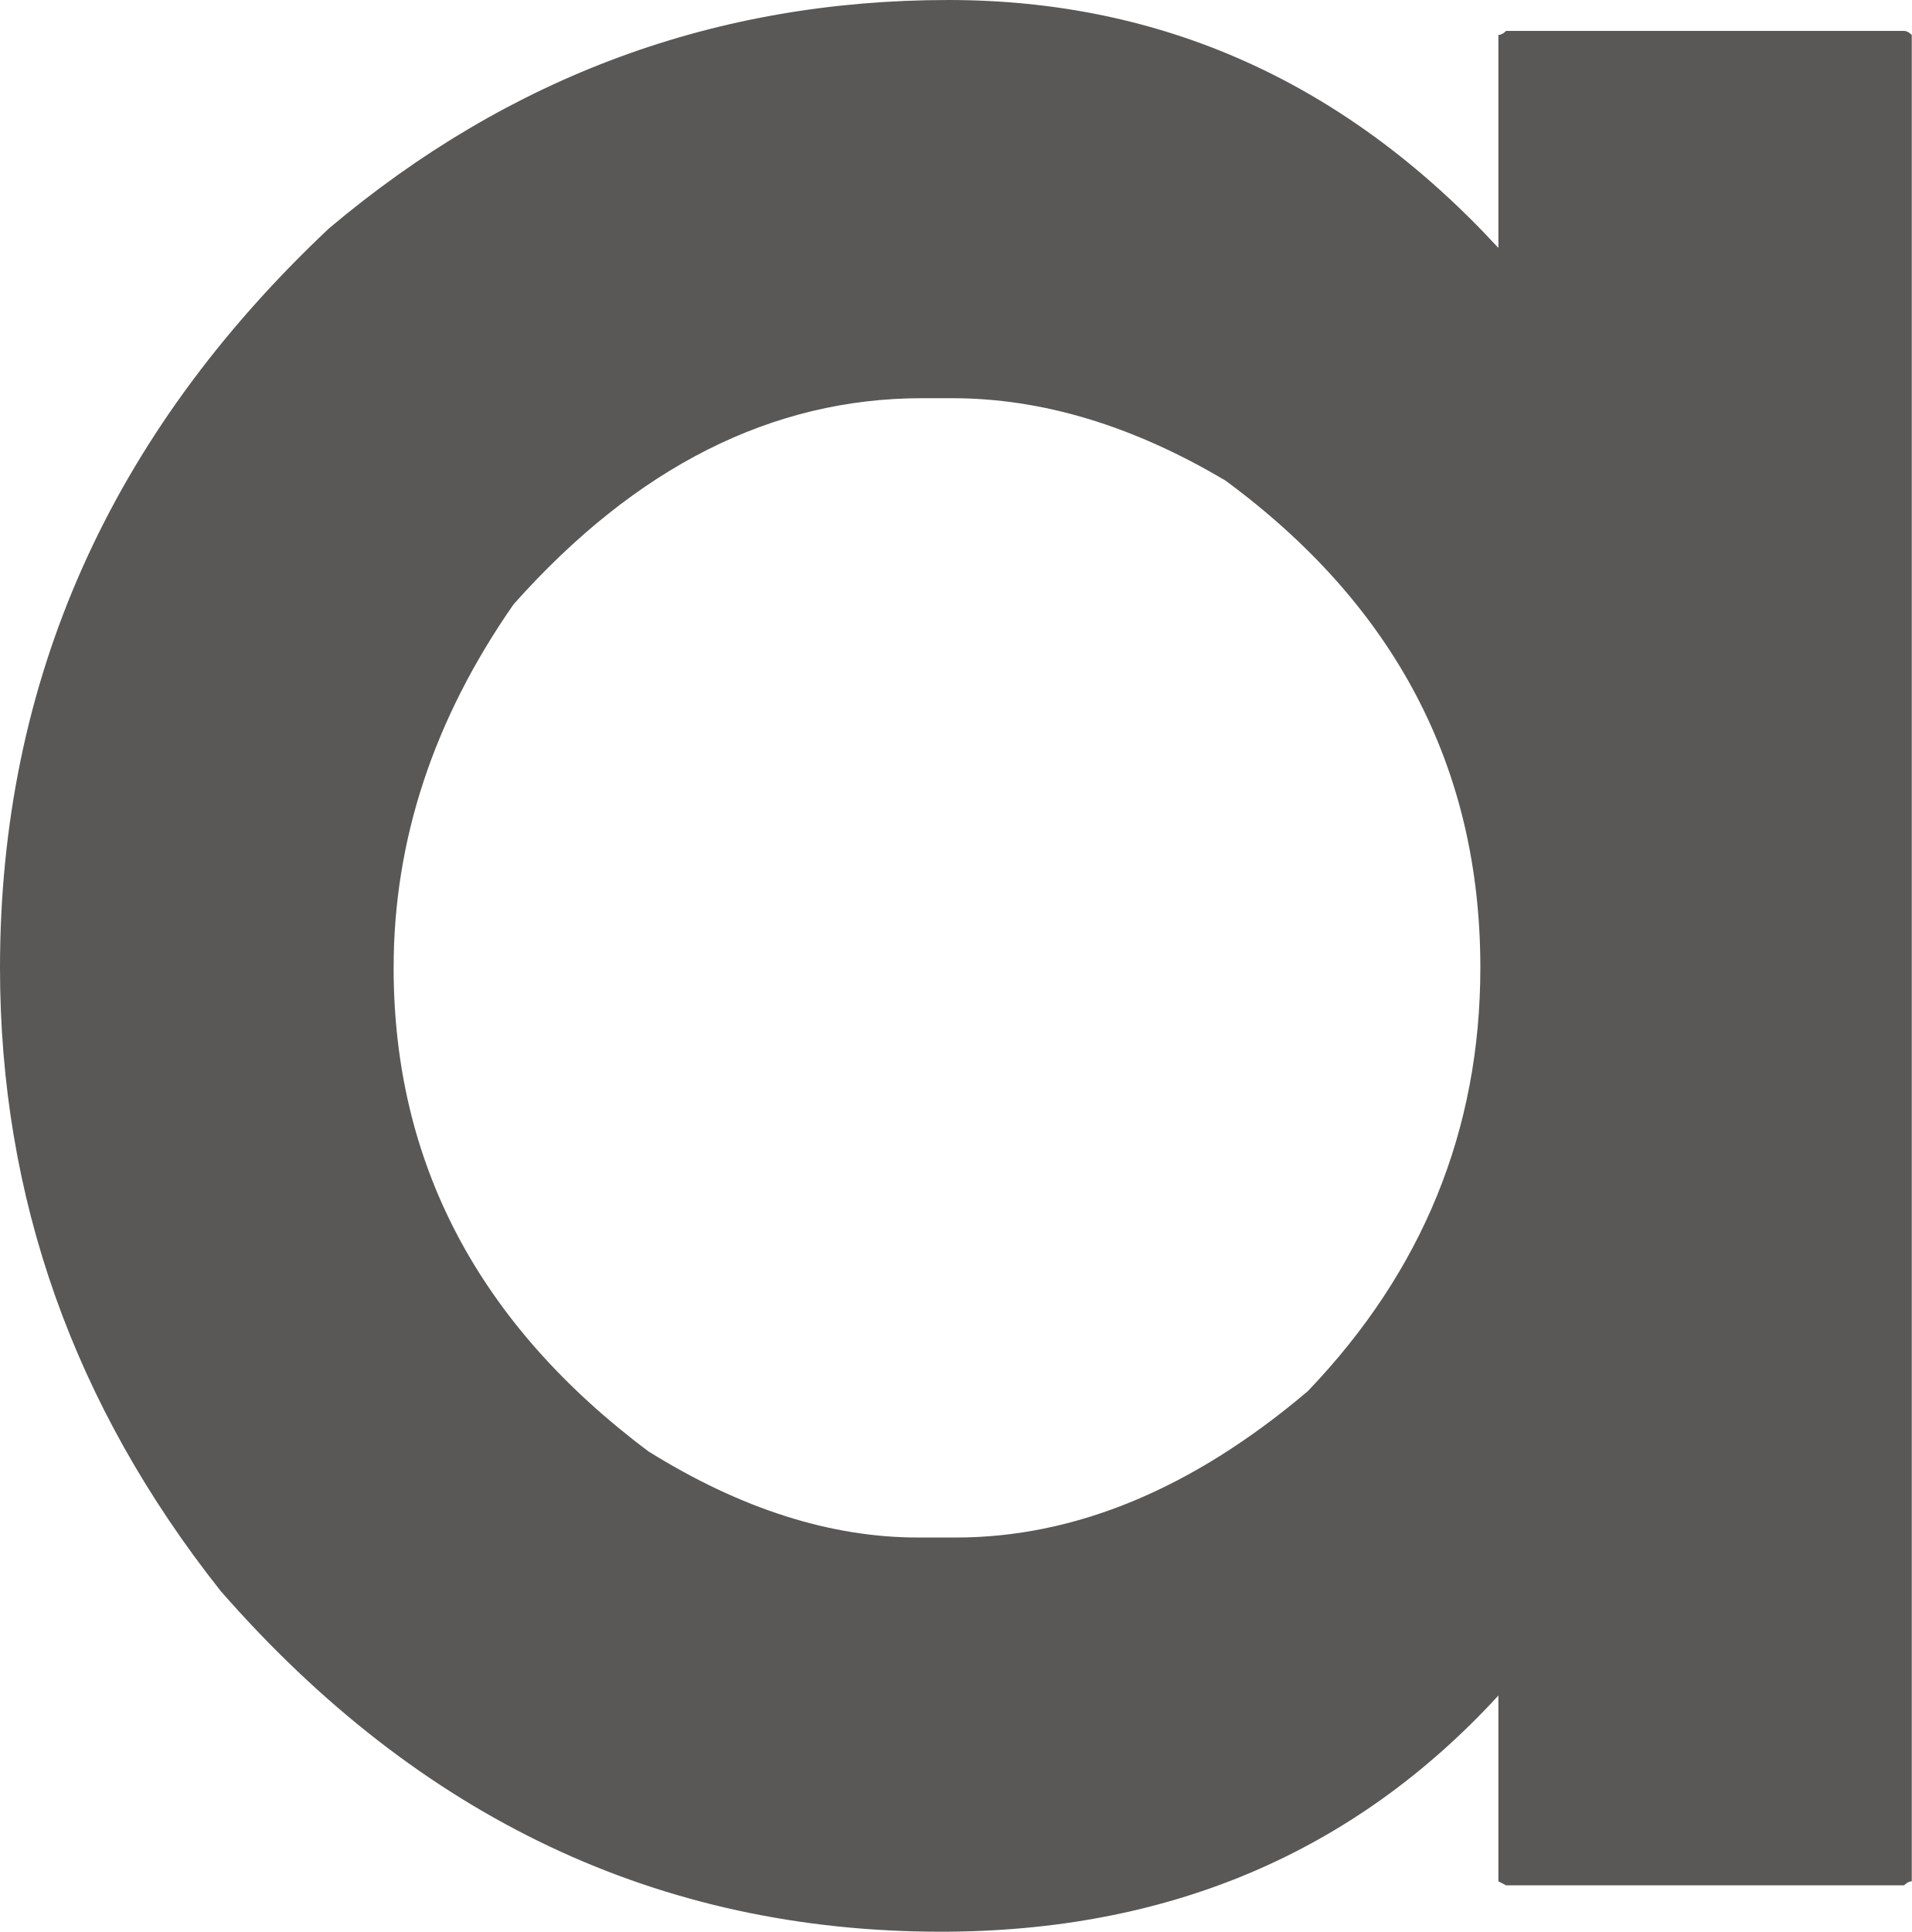
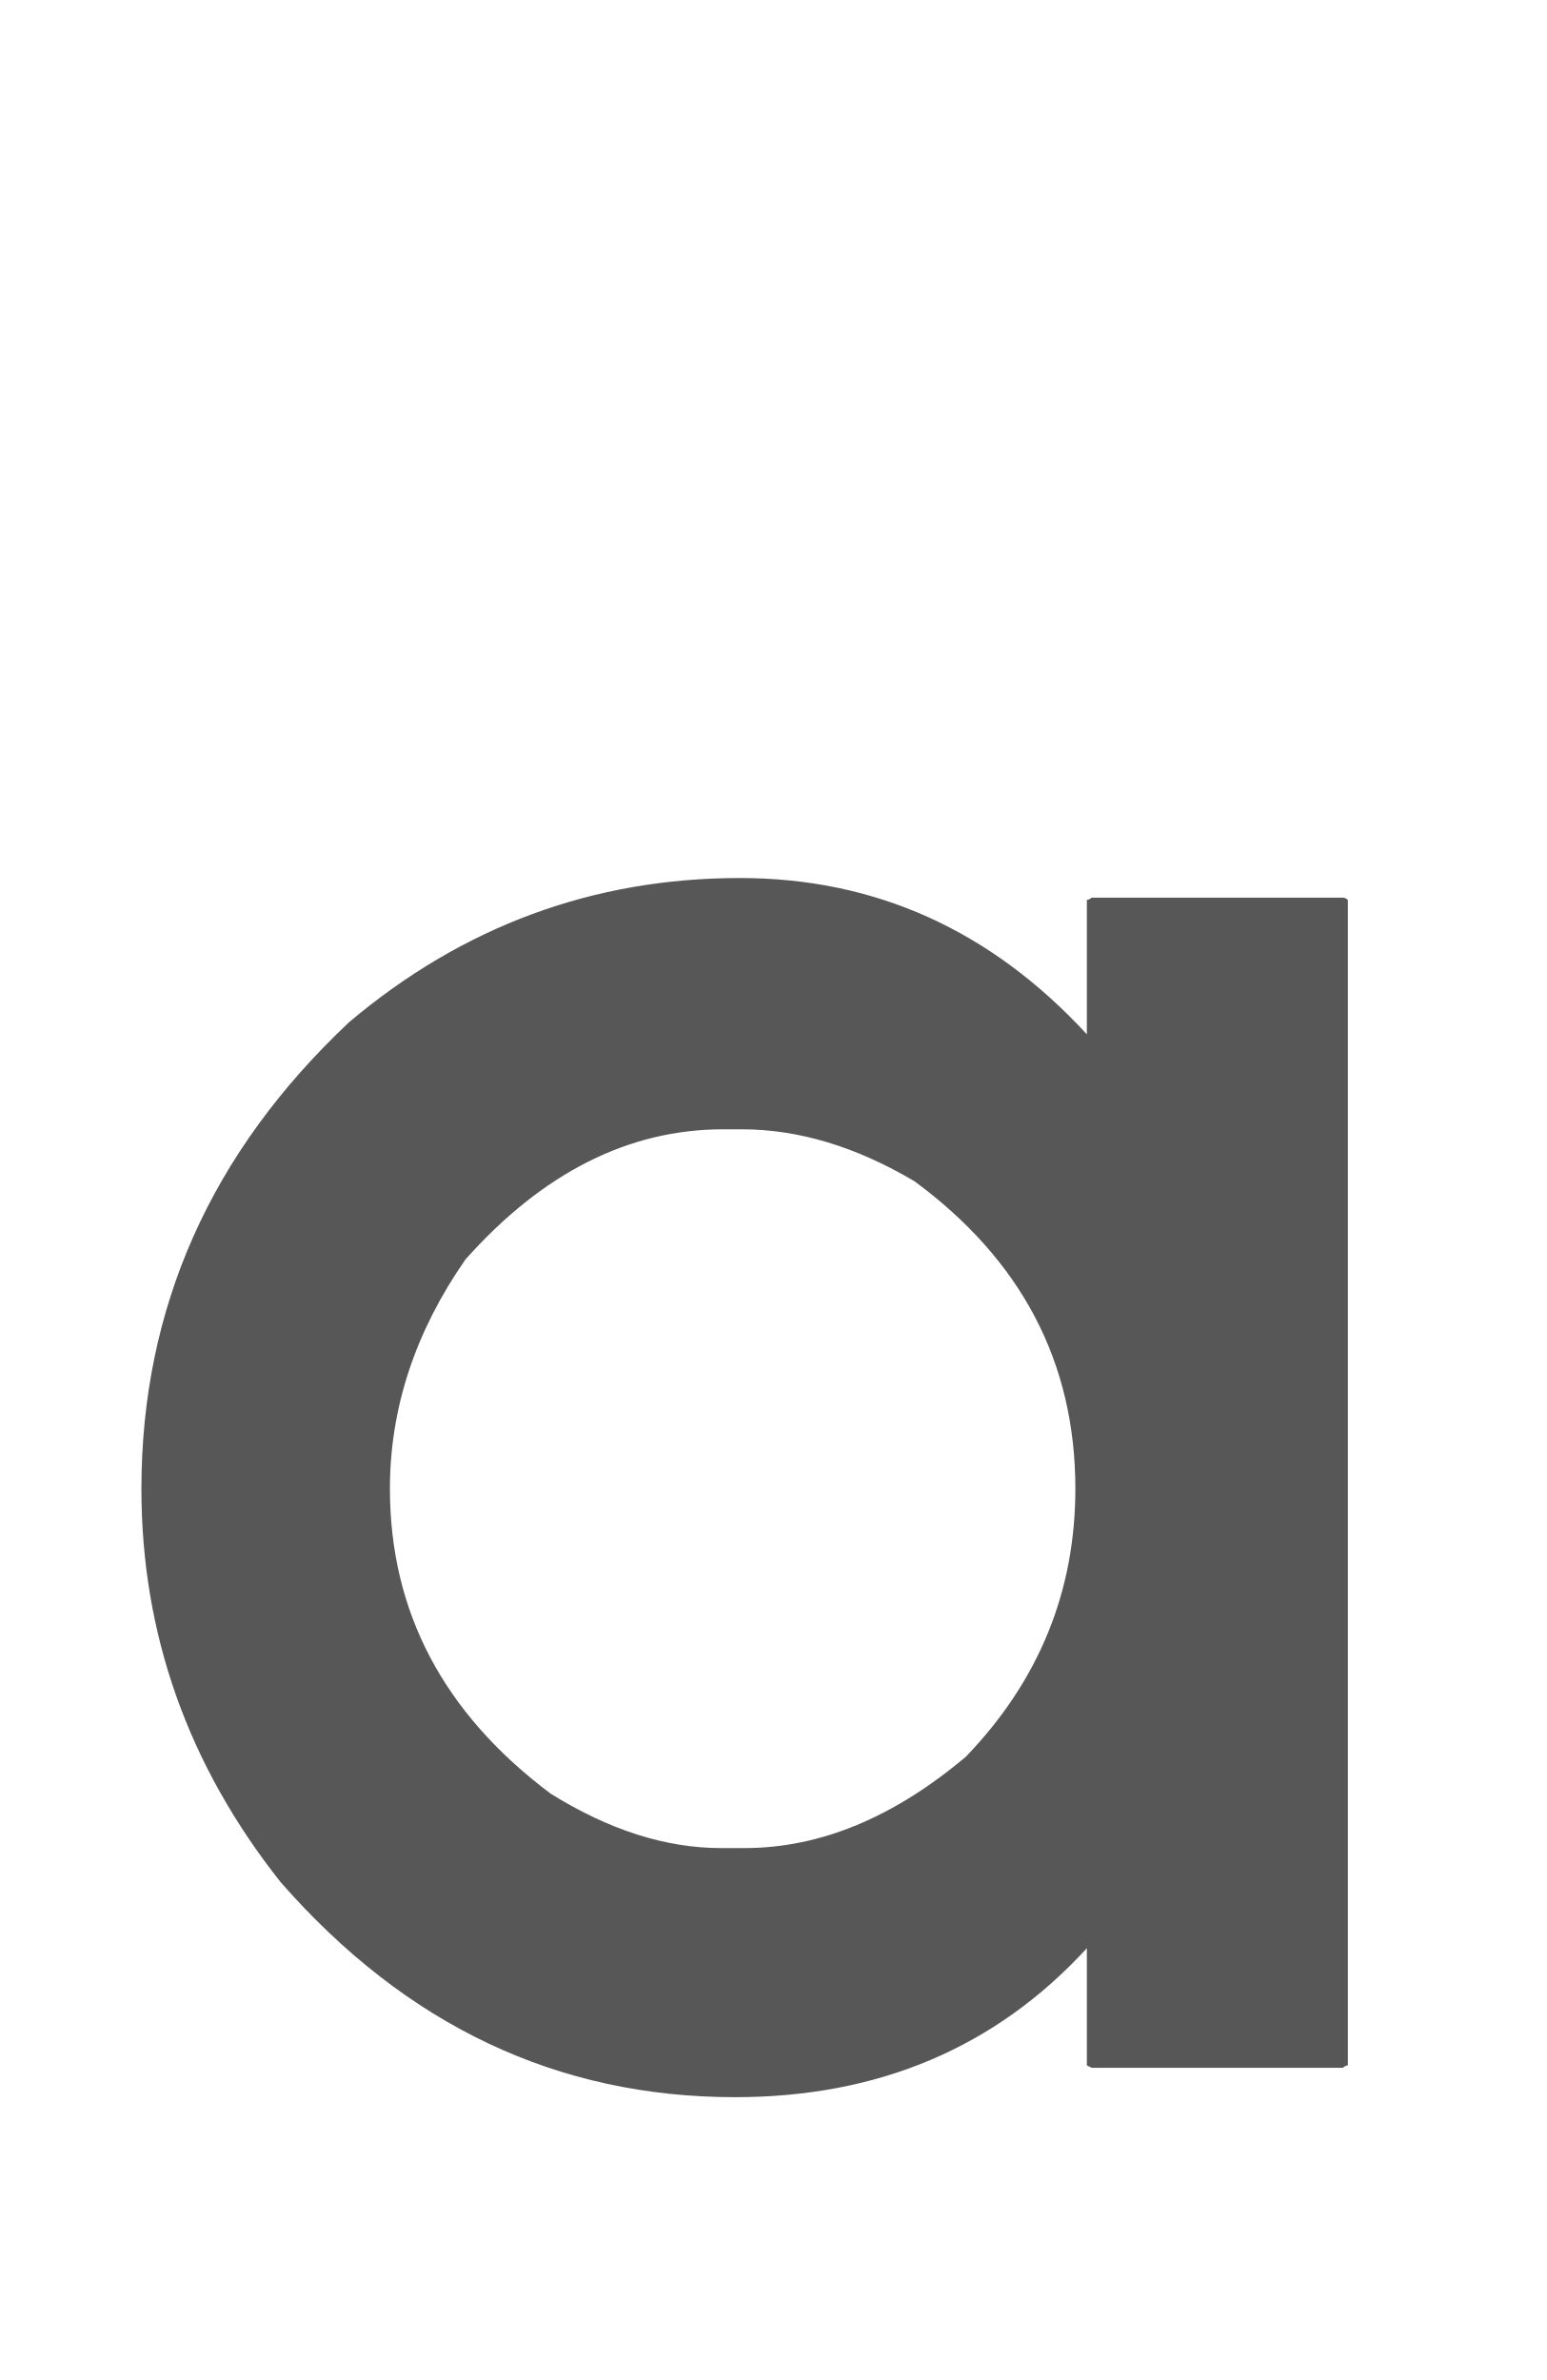
- <svg xmlns="http://www.w3.org/2000/svg" id="_レイヤー_2" data-name="レイヤー 2" viewBox="0 0 66.78 67.49">
+ <svg xmlns="http://www.w3.org/2000/svg" id="_レイヤー_2" data-name="レイヤー 2" viewBox="0 0 78 120">
  <defs>
    <style>
      .cls-1 {
-         fill: #595857;
+         fill: none;
+       }
+ 
+       .cls-1, .cls-2 {
        stroke-width: 0px;
+       }
+ 
+       .cls-2 {
+         fill: #585757;
      }
    </style>
  </defs>
  <g id="_レイヤー_1-2" data-name="レイヤー 1">
-     <path class="cls-1" d="M52.61,1.08c-.09.09-.18.14-.27.14v7.44C47.02,2.89,40.61,0,33.13,0c-8.12,0-15.33,2.66-21.64,7.98C3.83,15.19,0,23.8,0,33.81c0,8.03,2.57,15.28,7.71,21.77,6.94,7.94,15.33,11.9,25.16,11.9,7.93,0,14.42-2.75,19.47-8.25v6.49l.27.14h13.9c.09-.09.18-.14.27-.14V1.22c-.09-.09-.18-.14-.27-.14h-13.9ZM45.68,48.6c-4.01,3.4-8.11,5.11-12.3,5.11h-1.31c-3.05,0-6.2-1-9.42-3.01-5.94-4.45-8.9-10.08-8.9-16.89,0-4.45,1.39-8.68,4.19-12.7,4.27-4.8,9.03-7.2,14.27-7.2h1.05c3.14,0,6.32.96,9.55,2.88,5.93,4.37,8.9,10.04,8.9,17.01,0,5.67-2.01,10.6-6.02,14.79Z" />
+     <g>
+       <path class="cls-2" d="M55.05,45.25c-.08.08-.17.12-.25.12v6.78c-4.85-5.26-10.68-7.88-17.49-7.88-7.39,0-13.96,2.42-19.71,7.27-6.98,6.57-10.47,14.41-10.47,23.53,0,7.31,2.34,13.92,7.02,19.83,6.33,7.23,13.96,10.84,22.91,10.84,7.23,0,13.14-2.5,17.74-7.51v5.91l.25.12h12.66c.08-.08.17-.12.25-.12v-58.76c-.08-.08-.17-.12-.25-.12h-12.66ZM48.75,88.53c-3.66,3.1-7.39,4.65-11.21,4.65h-1.19c-2.78,0-5.64-.91-8.58-2.74-5.41-4.05-8.11-9.18-8.11-15.38,0-4.05,1.27-7.91,3.81-11.56,3.89-4.37,8.23-6.56,12.99-6.56h.95c2.86,0,5.76.88,8.7,2.62,5.4,3.98,8.11,9.14,8.11,15.5,0,5.17-1.83,9.66-5.48,13.47Z" />
+       <rect class="cls-1" width="78" height="120" />
+     </g>
  </g>
</svg>
